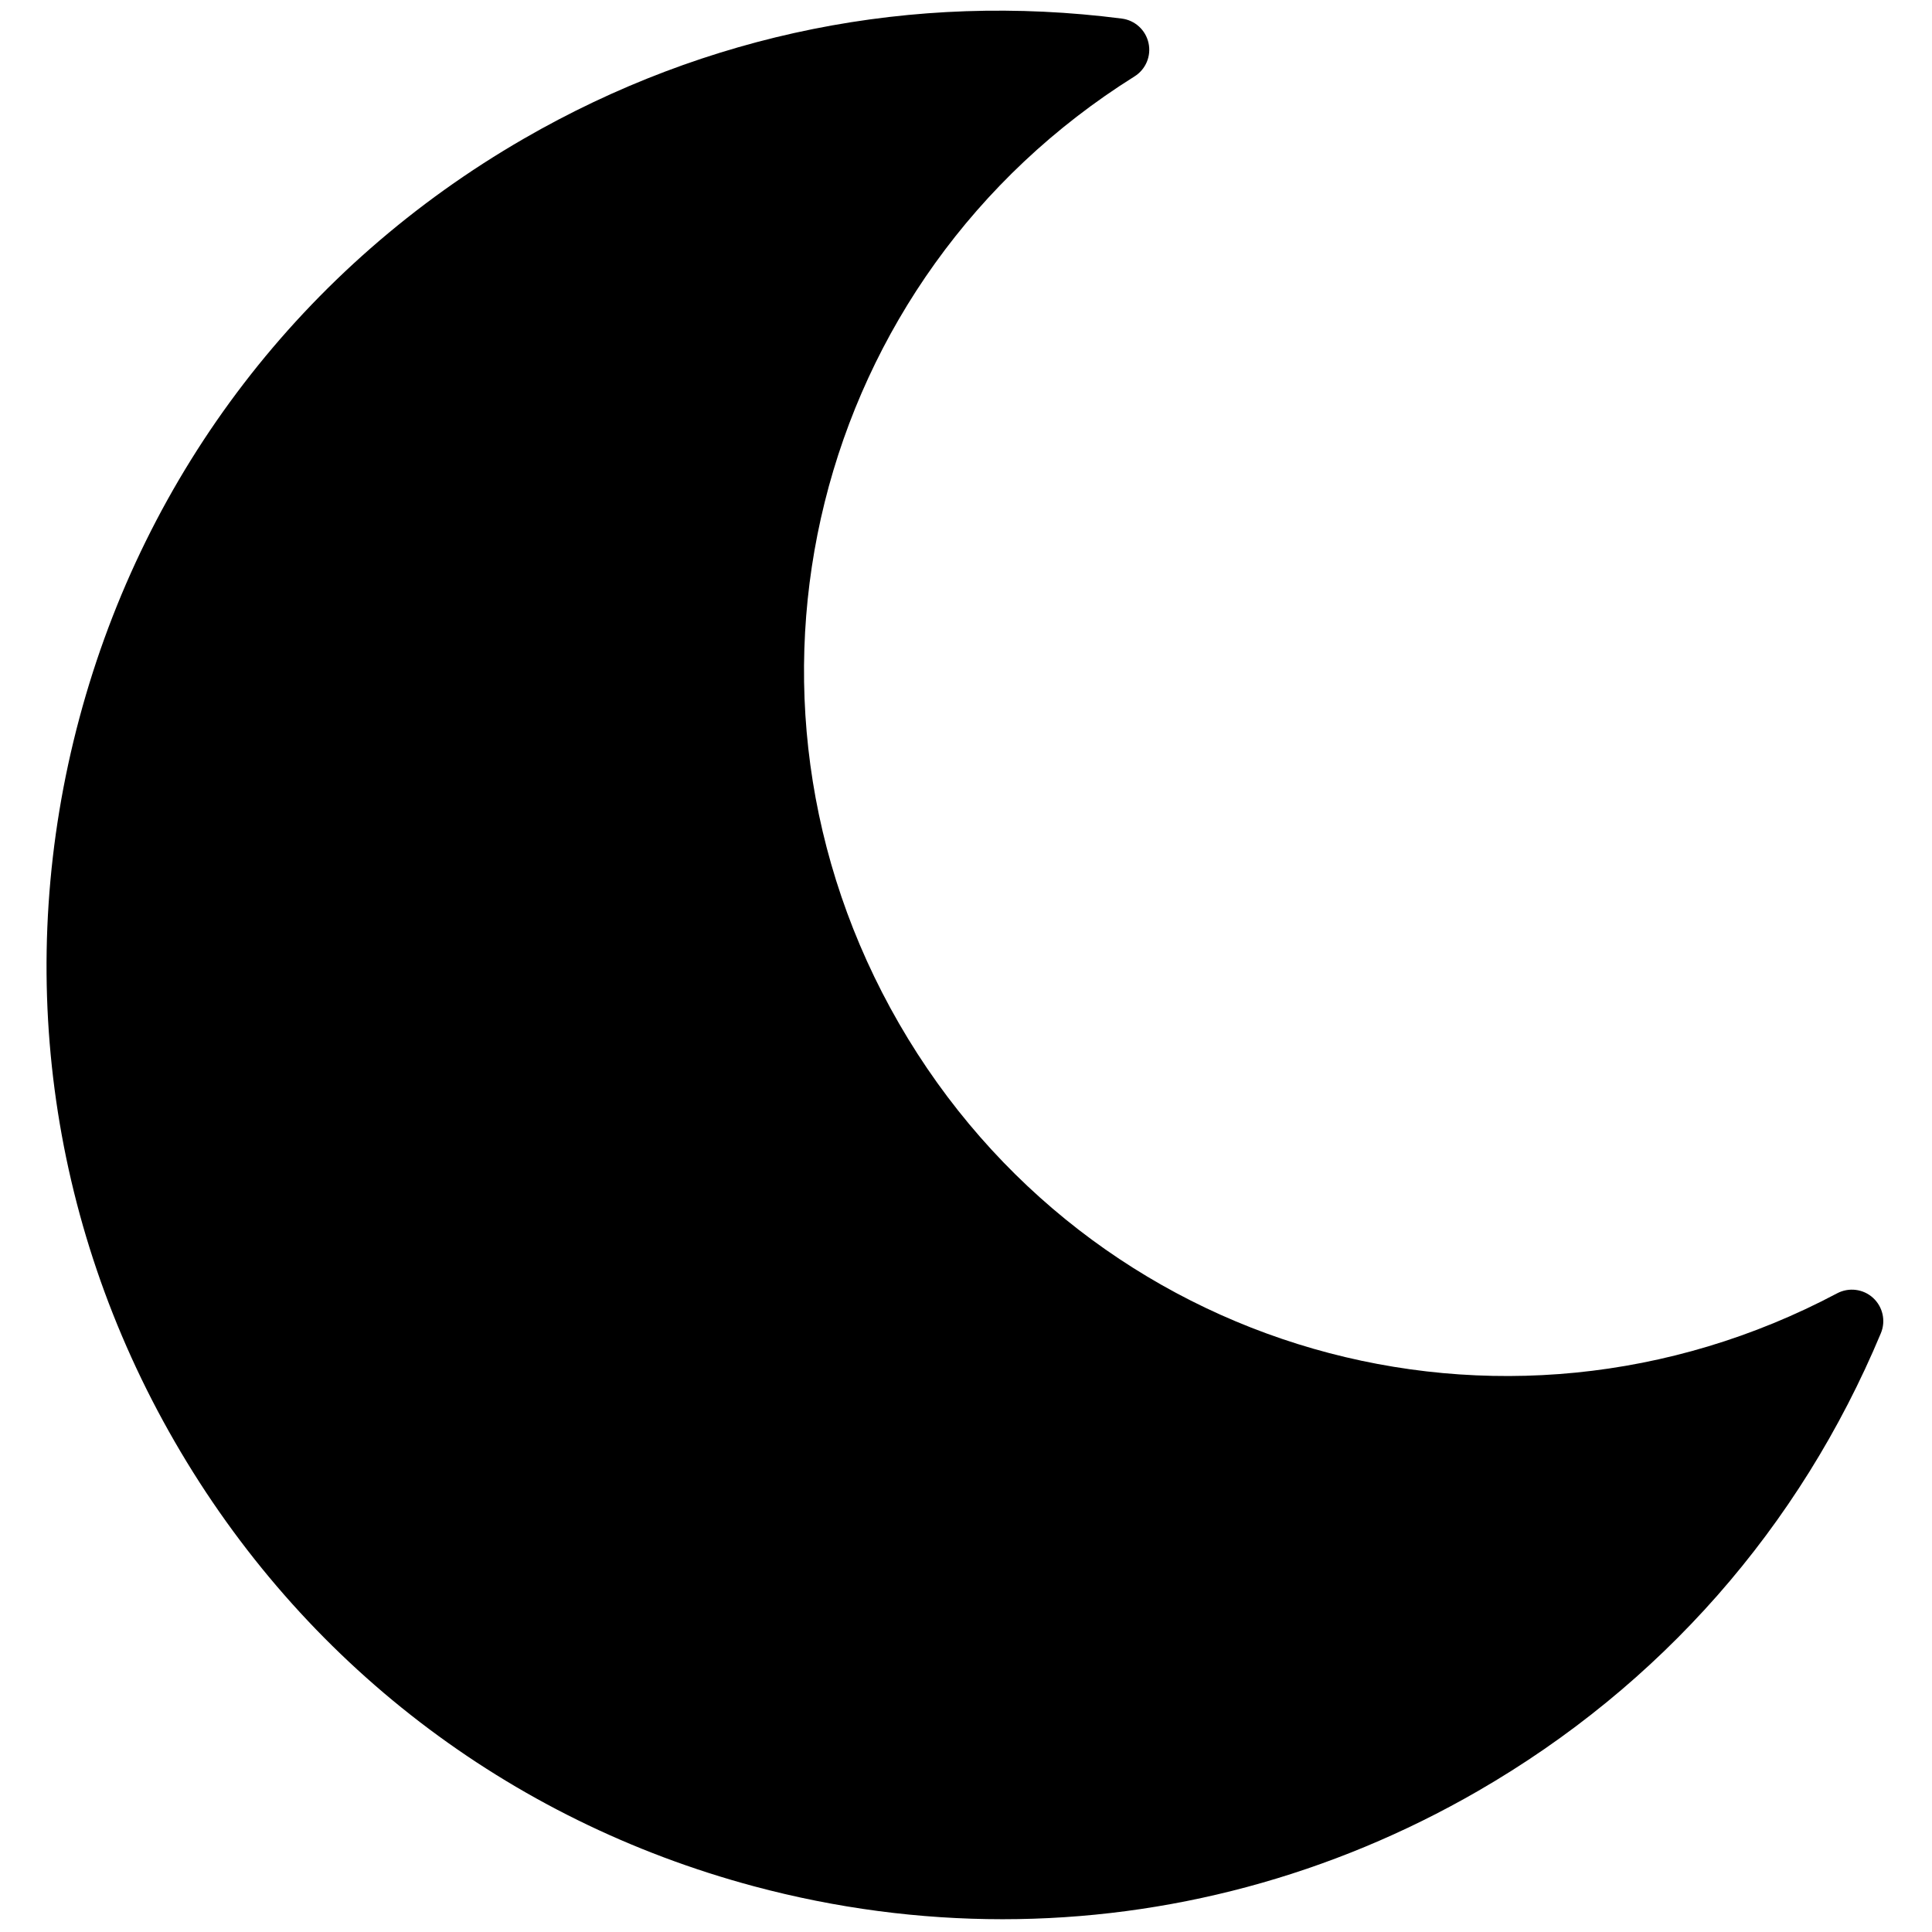
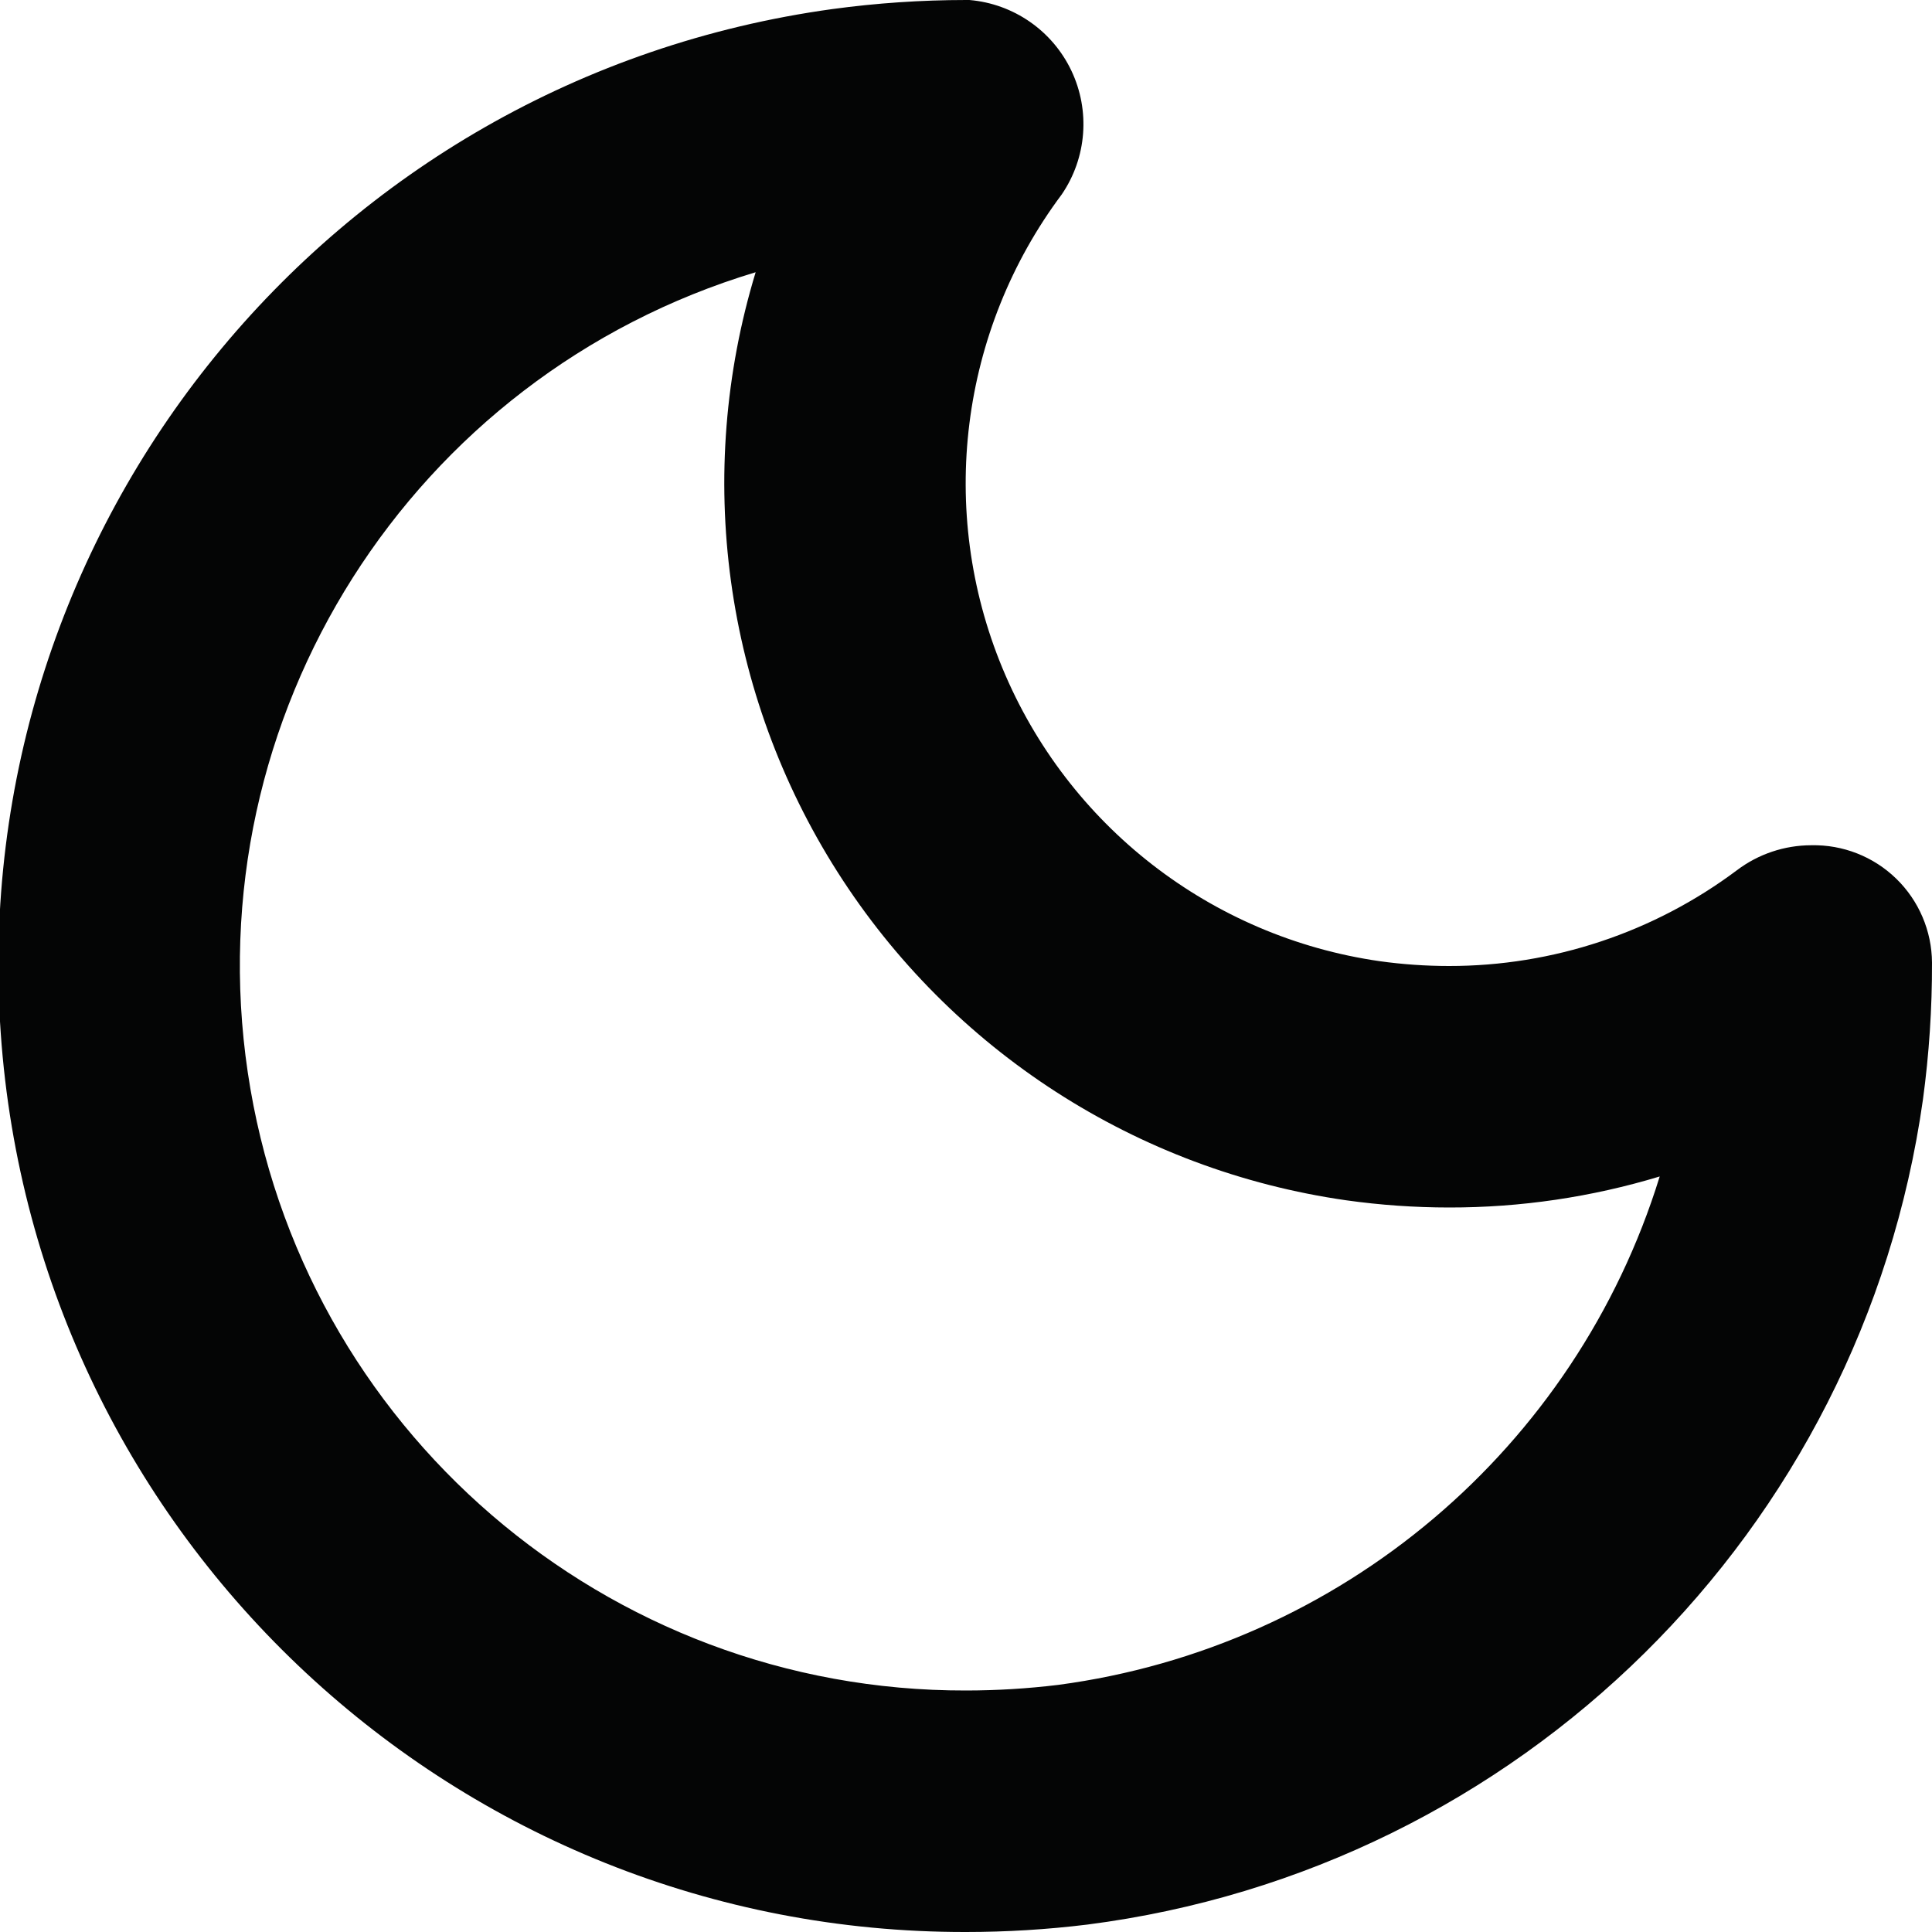
- <svg xmlns="http://www.w3.org/2000/svg" version="1.1" width="256" height="256" viewBox="0 0 256 256" xml:space="preserve">
-   <g style="stroke: none; stroke-width: 0; stroke-dasharray: none; stroke-linecap: butt; stroke-linejoin: miter; stroke-miterlimit: 10; fill: none; fill-rule: nonzero; opacity: 1;" transform="translate(1.406593 1.406593) scale(2.81 2.81)">
-     <path d="M 87.823 60.7 c -0.463 -0.423 -1.142 -0.506 -1.695 -0.214 c -15.834 8.398 -35.266 2.812 -44.232 -12.718 c -8.966 -15.53 -4.09 -35.149 11.101 -44.665 c 0.531 -0.332 0.796 -0.963 0.661 -1.574 c -0.134 -0.612 -0.638 -1.074 -1.259 -1.153 c -9.843 -1.265 -19.59 0.692 -28.193 5.66 C 13.8 12.041 6.356 21.743 3.246 33.35 S 1.732 57.08 7.741 67.487 c 6.008 10.407 15.709 17.851 27.316 20.961 C 38.933 89.486 42.866 90 46.774 90 c 7.795 0 15.489 -2.044 22.42 -6.046 c 8.601 -4.966 15.171 -12.43 18.997 -21.586 C 88.433 61.79 88.285 61.123 87.823 60.7 z" style="stroke: none; stroke-width: 1; stroke-dasharray: none; stroke-linecap: butt; stroke-linejoin: miter; stroke-miterlimit: 10; fill: rgb(0,0,0); fill-rule: nonzero; opacity: 1;" transform=" matrix(1 0 0 1 0 0) " stroke-linecap="round" />
+ <svg xmlns="http://www.w3.org/2000/svg" width="800px" height="800px" viewBox="0 0 32 32">
+   <g id="Lager_94" data-name="Lager 94" transform="translate(0)">
+     <path id="Path_70" data-name="Path 70" d="M12.516,4.509A12,12,0,0,0,22.3,19.881,12.317,12.317,0,0,0,24,20a11.984,11.984,0,0,0,3.49-.514,12.1,12.1,0,0,1-9.963,8.421A12.679,12.679,0,0,1,16,28,12,12,0,0,1,12.516,4.509M16,0a16.5,16.5,0,0,0-2.212.15A16,16,0,0,0,16,32a16.526,16.526,0,0,0,2.01-.123A16.04,16.04,0,0,0,31.85,18.212,16.516,16.516,0,0,0,32,15.944,1.957,1.957,0,0,0,30,14a2.046,2.046,0,0,0-1.23.413A7.942,7.942,0,0,1,24,16a8.35,8.35,0,0,1-1.15-.08,7.995,7.995,0,0,1-5.264-12.7A2.064,2.064,0,0,0,16.056,0Z" fill="#040505" />
  </g>
</svg>
